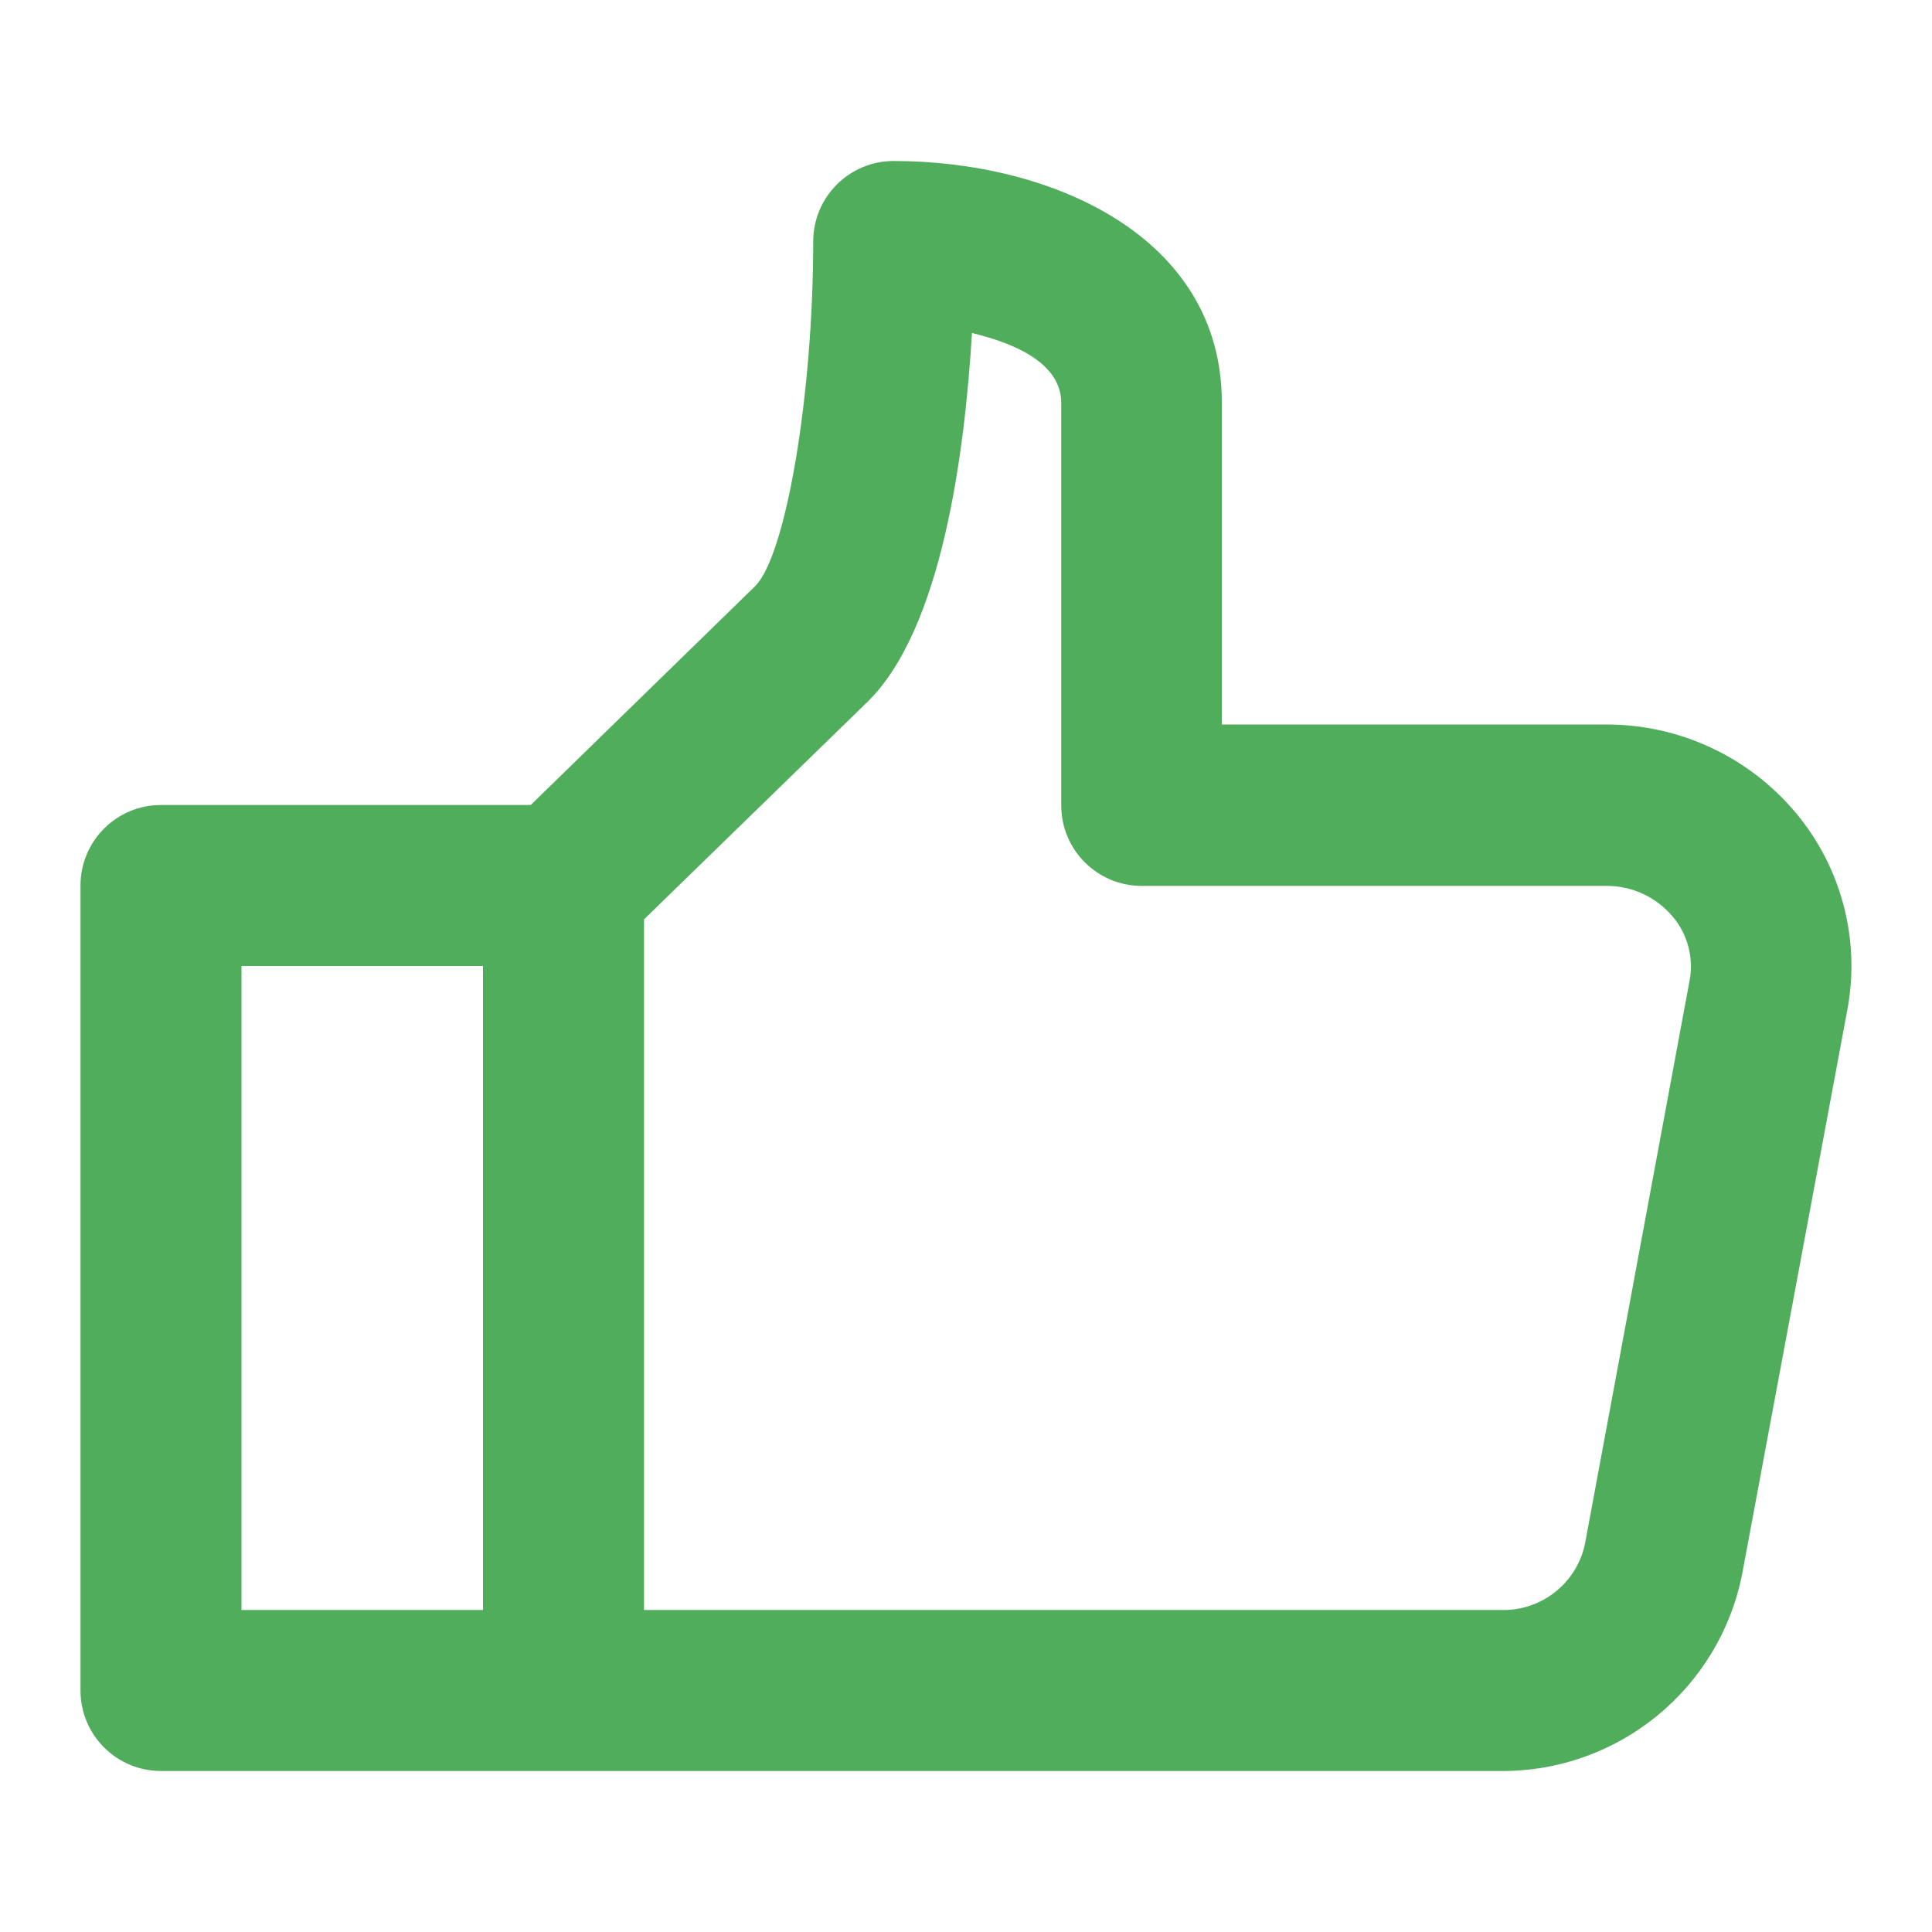
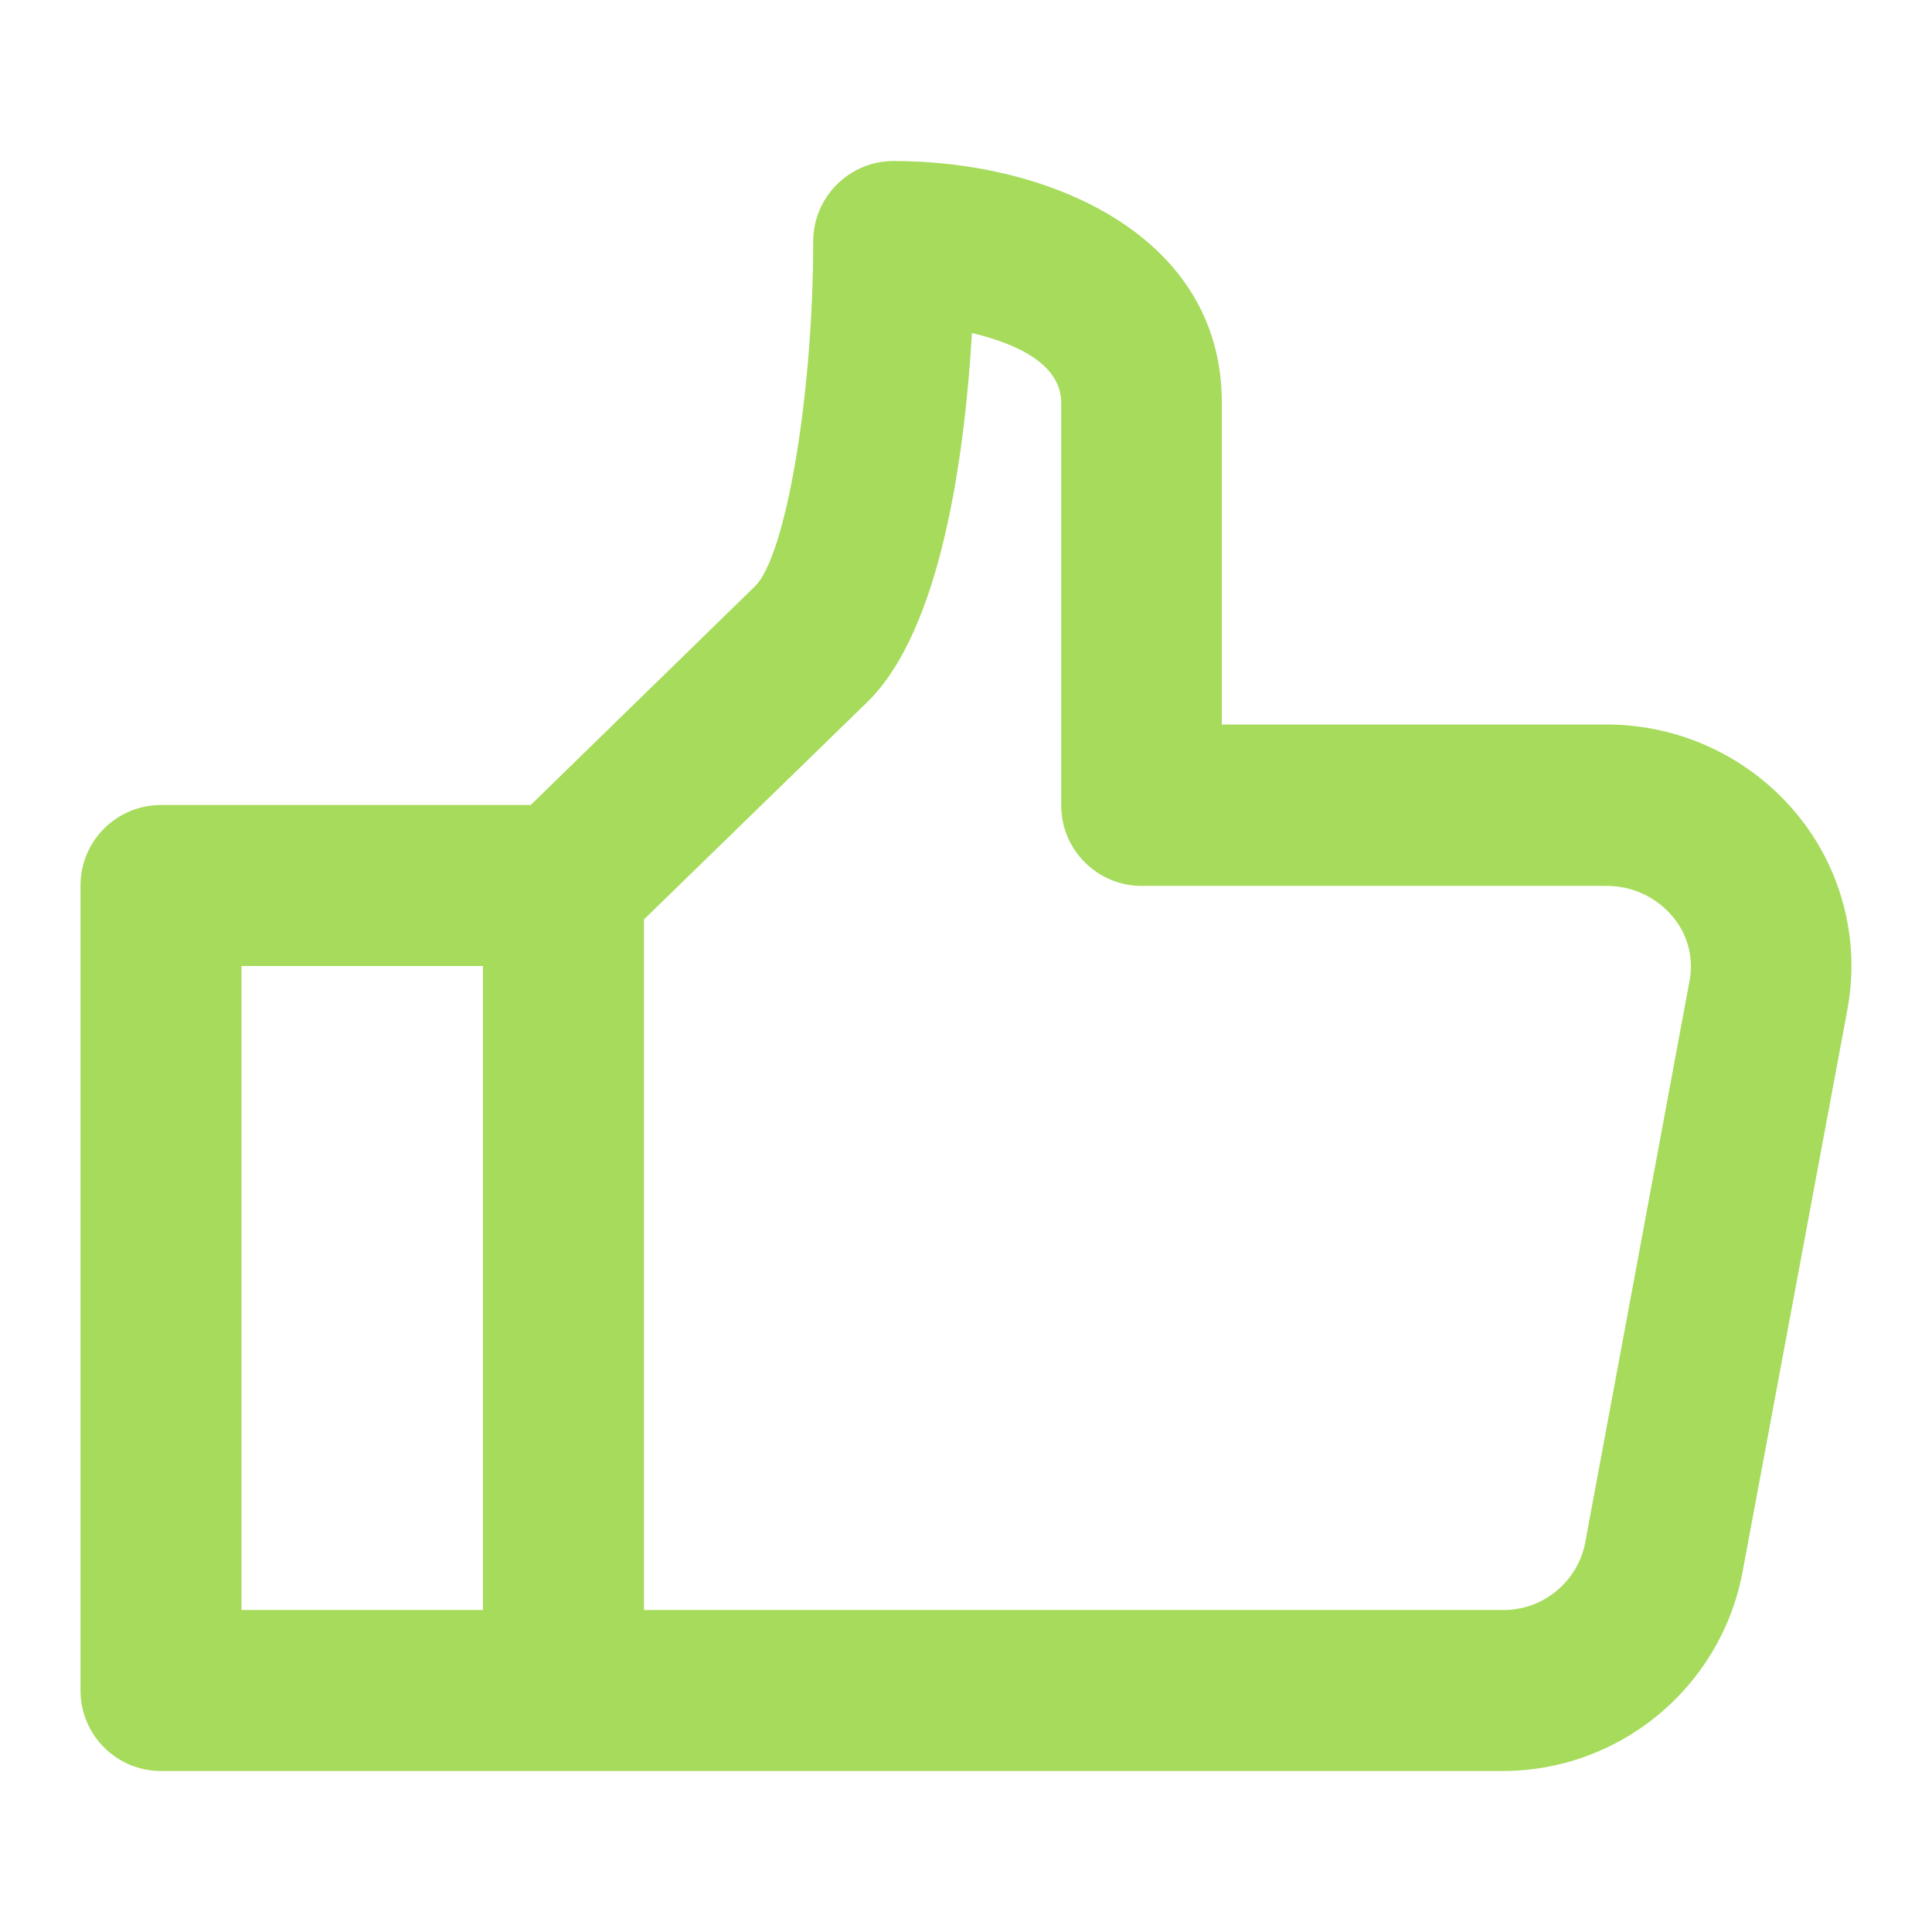
- <svg xmlns="http://www.w3.org/2000/svg" fill="#4FAD5B" width="800px" height="800px" viewBox="0 0 24 24">
+ <svg xmlns="http://www.w3.org/2000/svg" fill="#A6DB5B" width="800px" height="800px" viewBox="0 0 24 24">
  <path d="M2,22H18.644a3.036,3.036,0,0,0,3-2.459l1.305-7a2.962,2.962,0,0,0-.637-2.439A3.064,3.064,0,0,0,19.949,9H15.178V5c0-2.061-2.113-3-4.076-3a1,1,0,0,0-1,1c0,1.907-.34,3.91-.724,4.284L6.593,10H2a1,1,0,0,0-1,1V21A1,1,0,0,0,2,22ZM8,11.421l2.774-2.7c.93-.907,1.212-3.112,1.3-4.584.542.129,1.109.38,1.109.868v5a1,1,0,0,0,1,1h5.771a1.067,1.067,0,0,1,.824.38.958.958,0,0,1,.21.8l-1.3,7A1.036,1.036,0,0,1,18.644,20H8ZM3,12H6v8H3Z" />
</svg>
